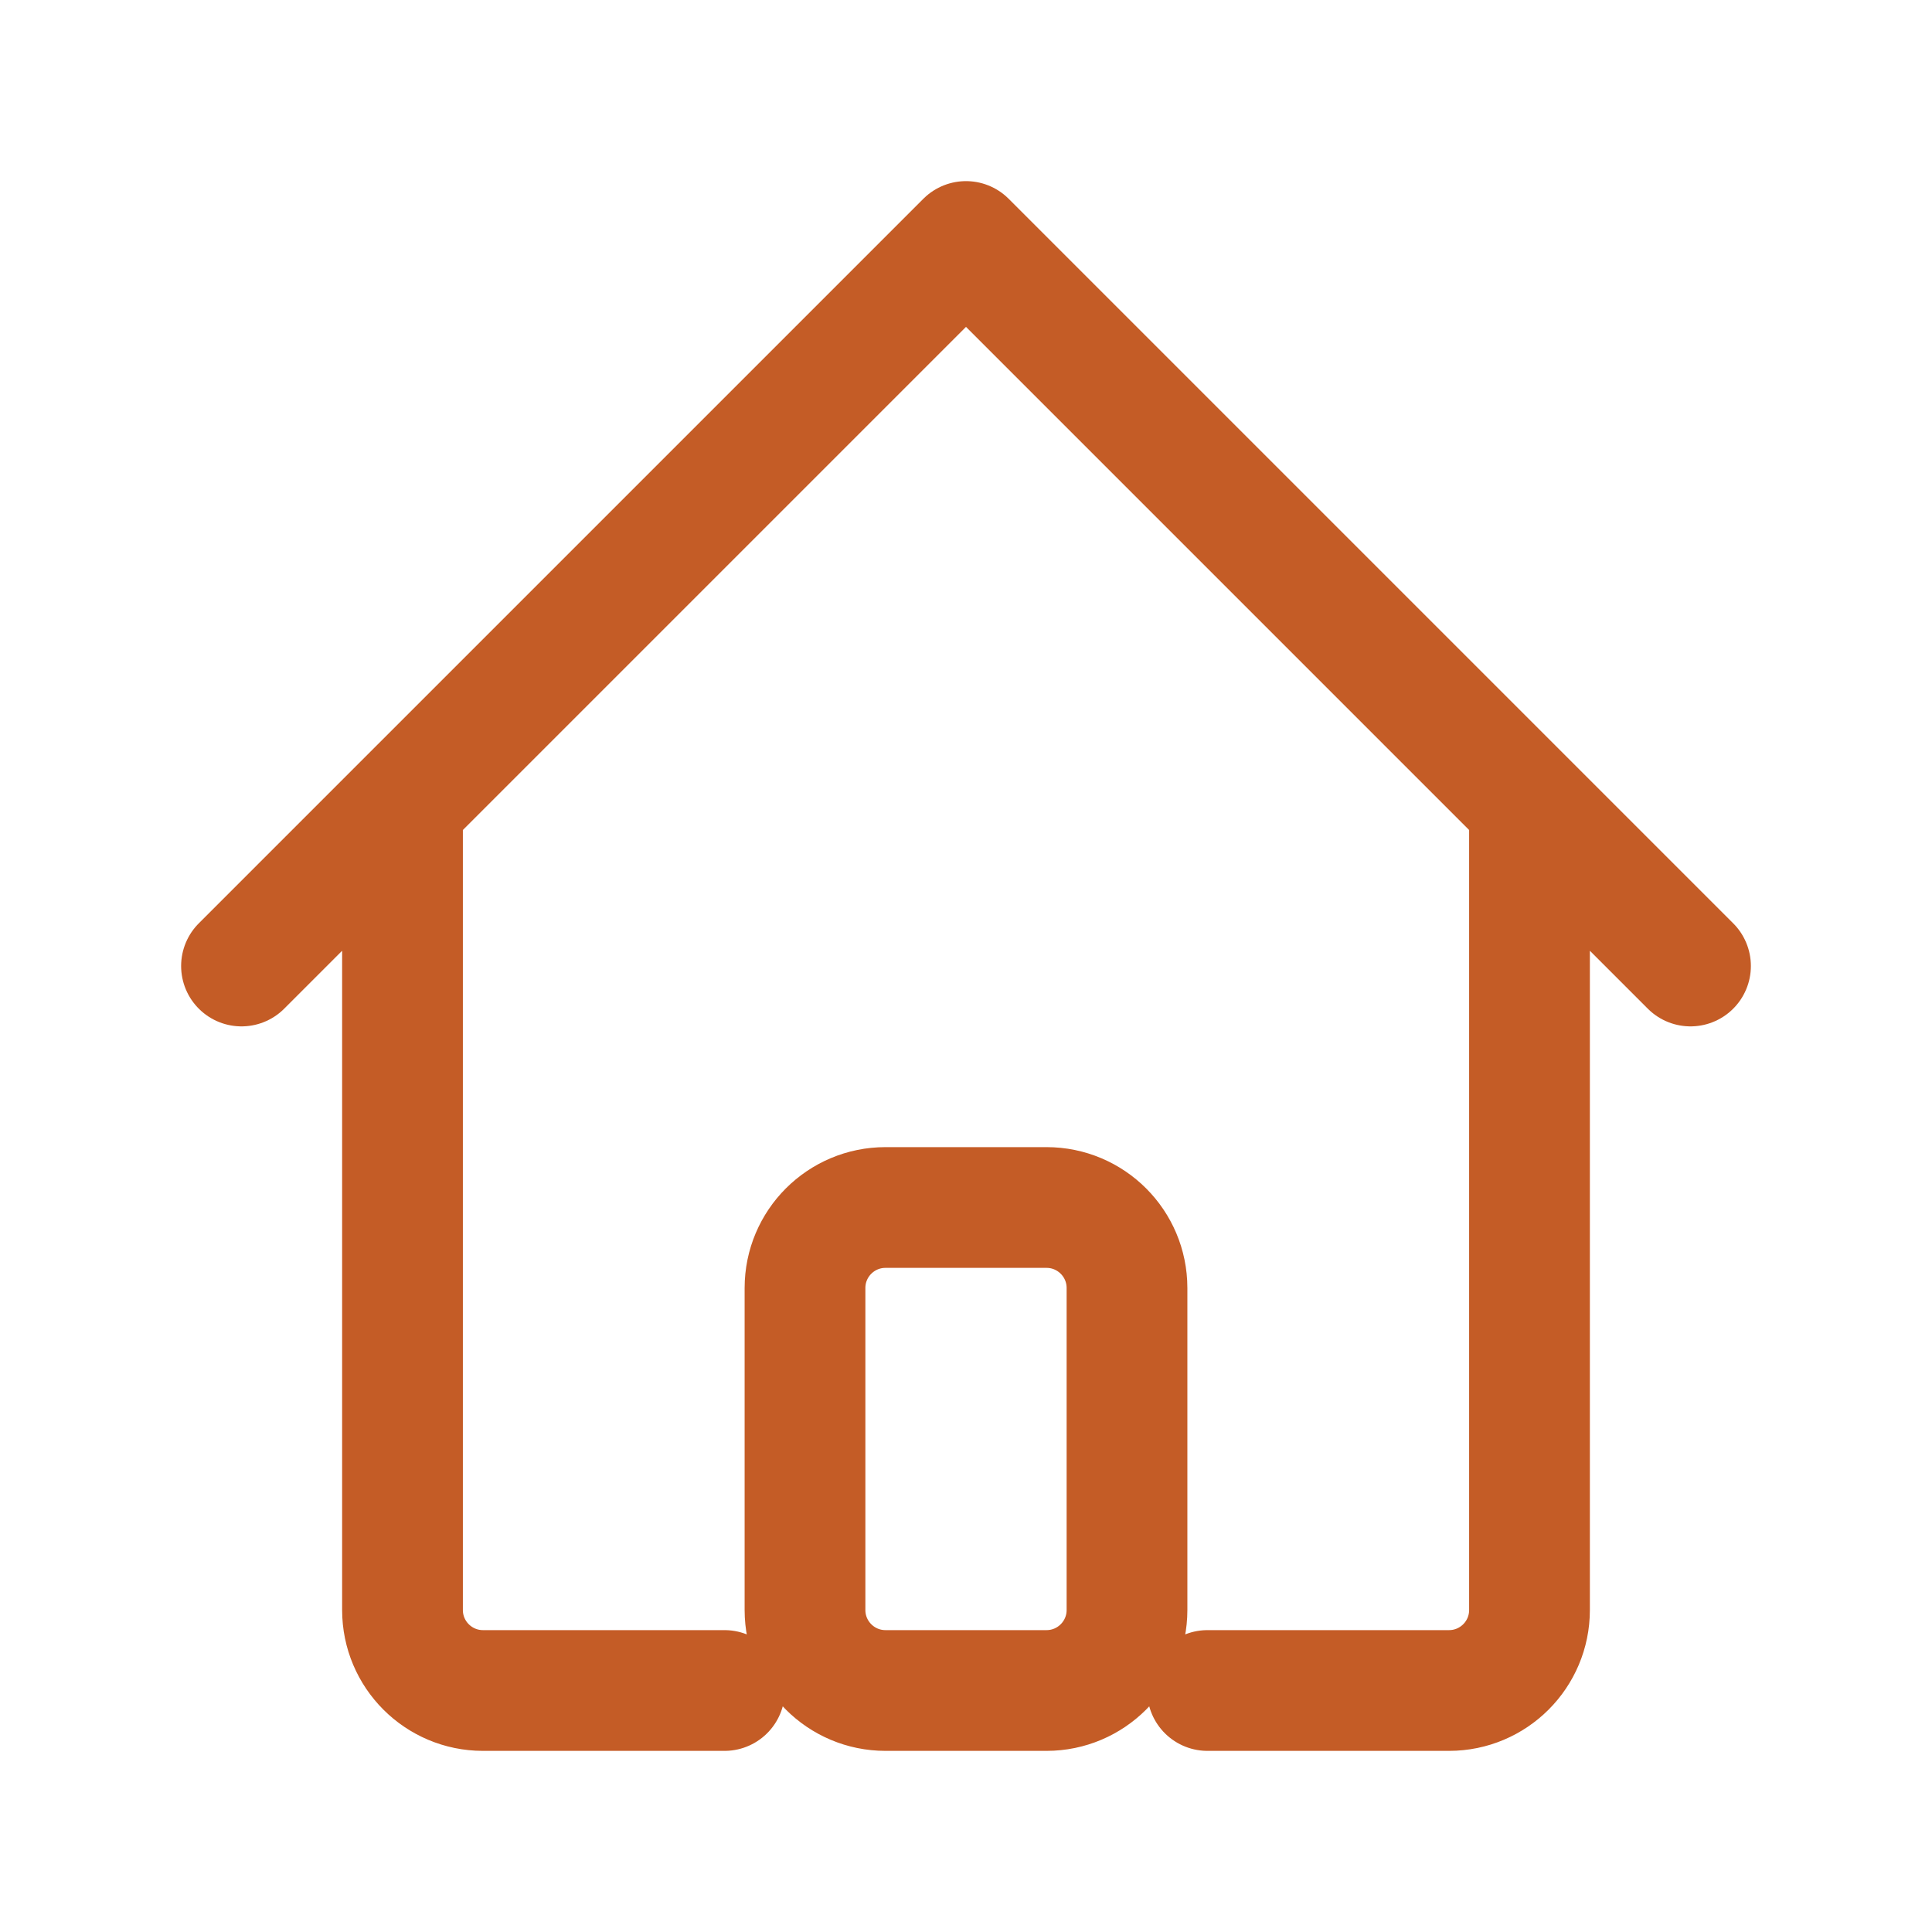
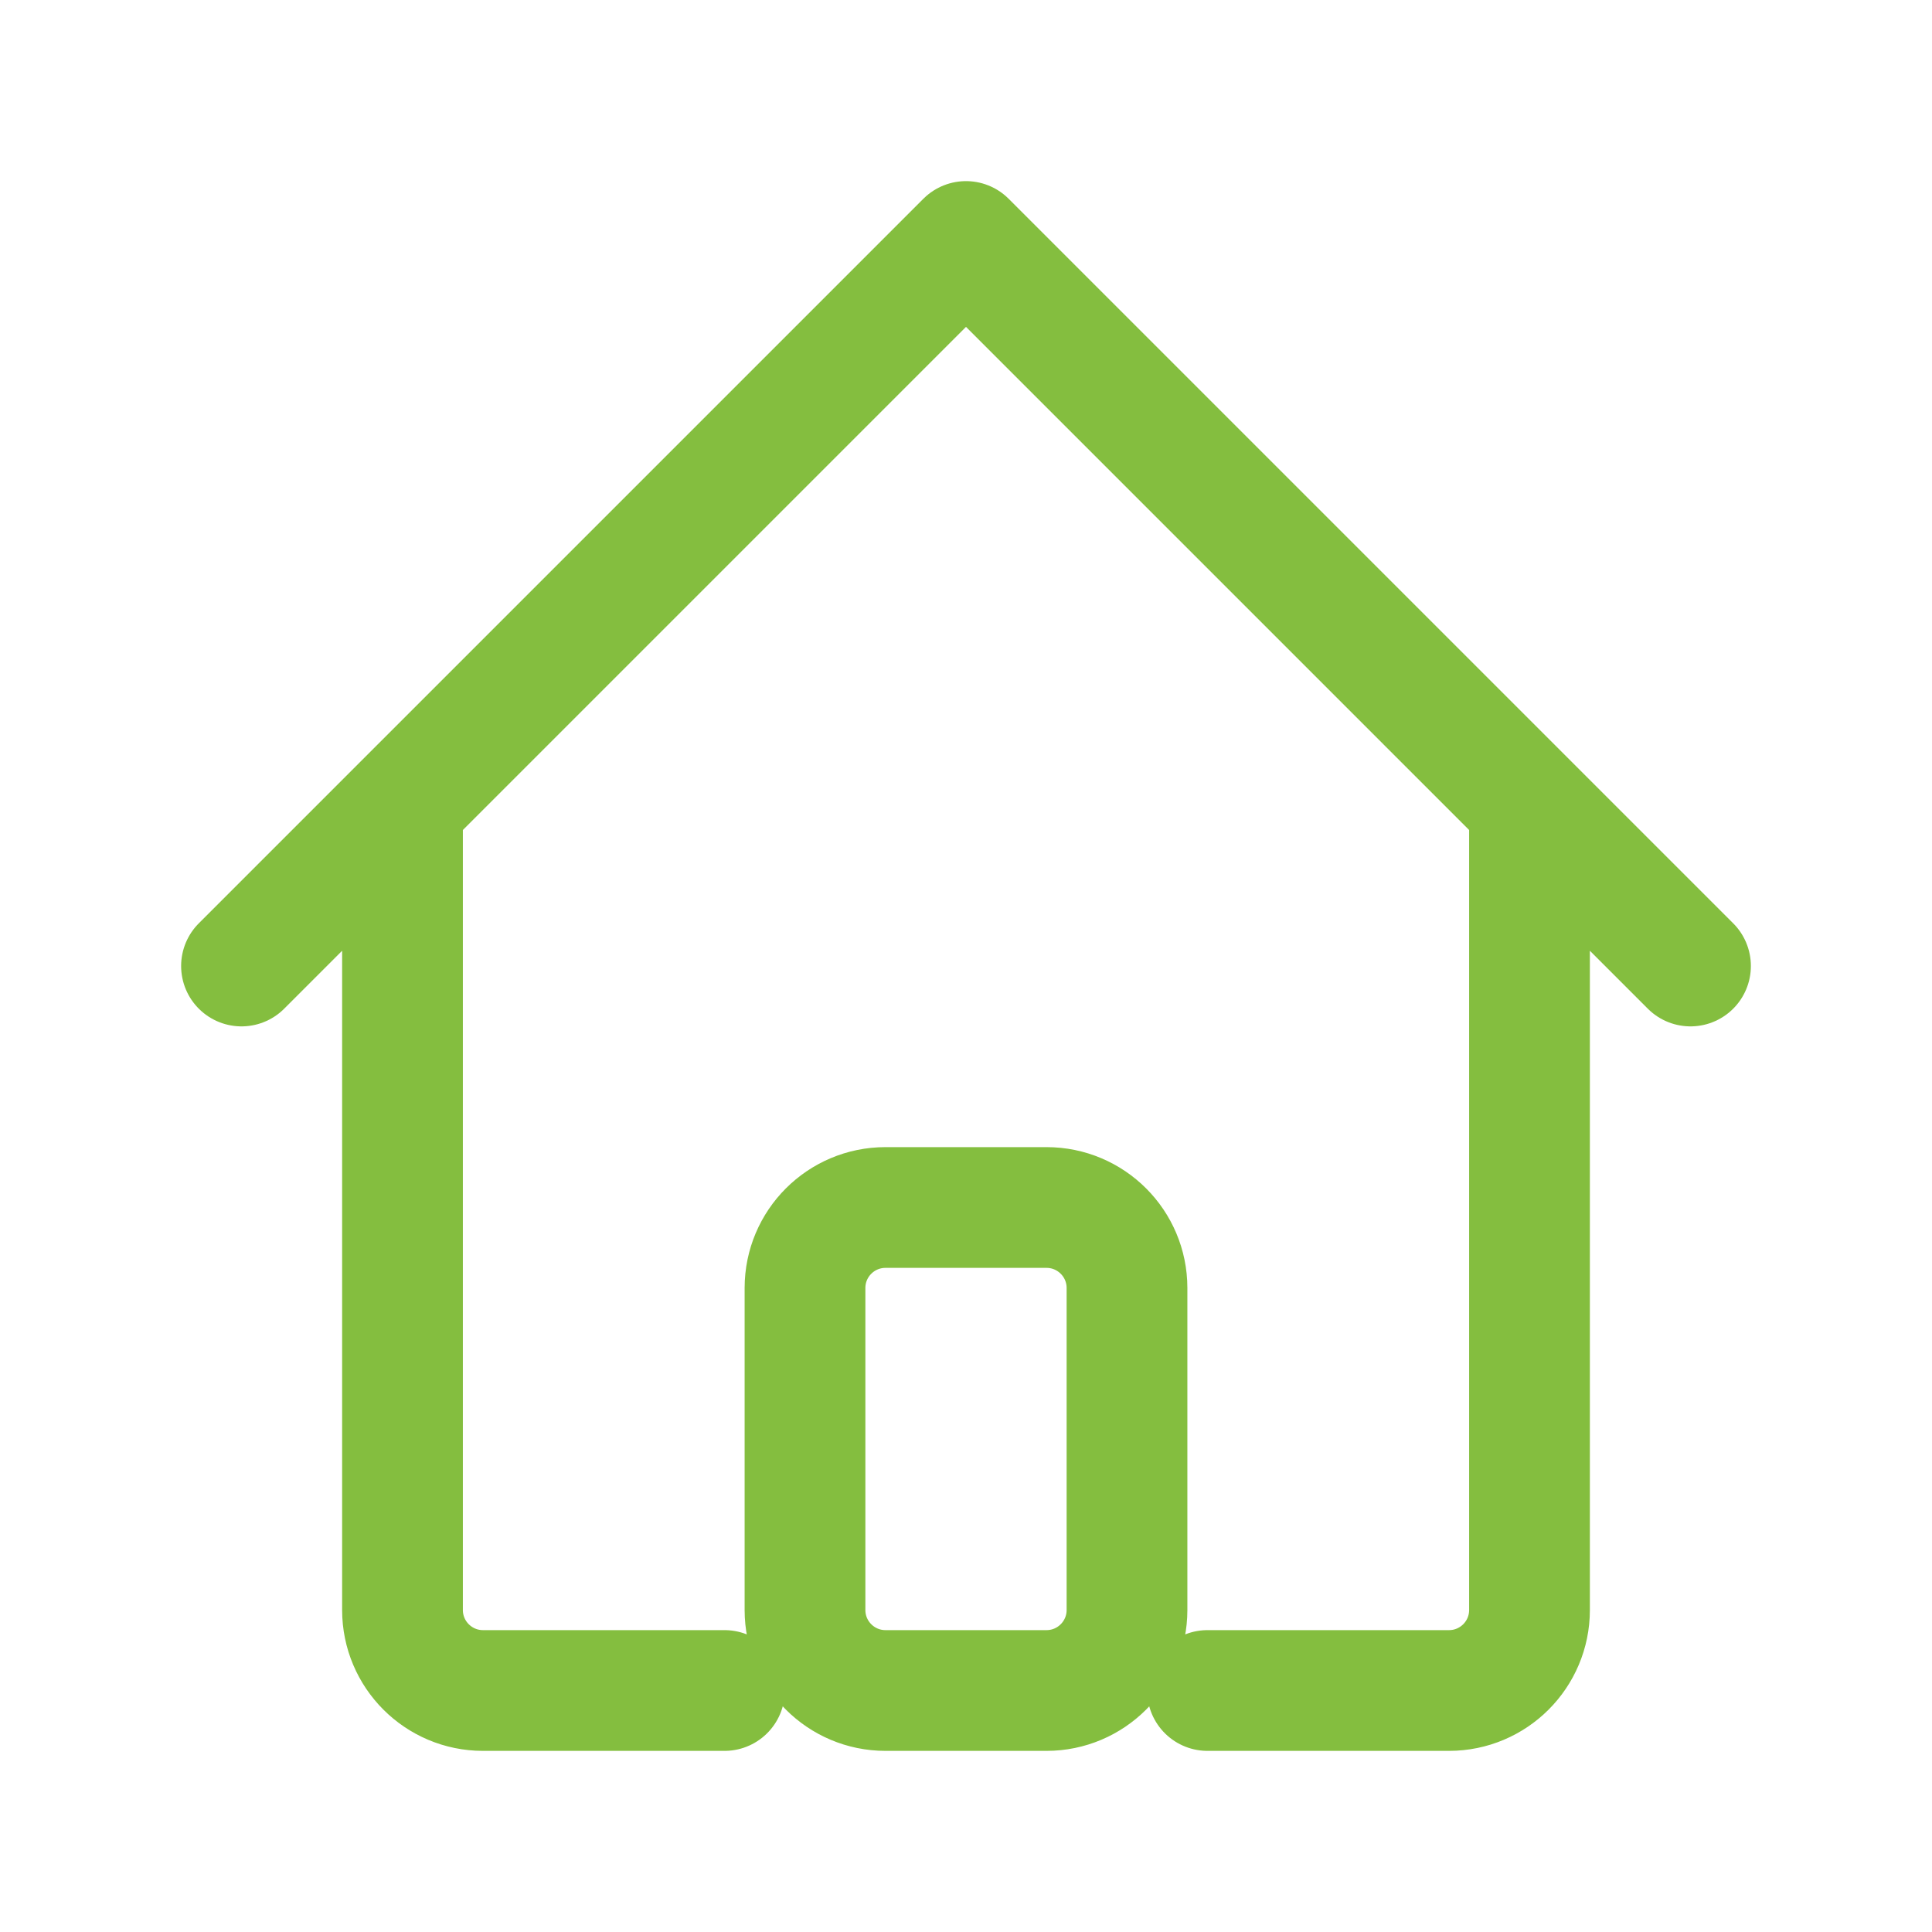
- <svg xmlns="http://www.w3.org/2000/svg" fill="none" viewBox="0 0 24 24" stroke="#c45c26" stroke-width="1.5">
+ <svg xmlns="http://www.w3.org/2000/svg" fill="none" viewBox="0 0 24 24" stroke="#84be3f" stroke-width="1.5">
  <path stroke-linecap="round" stroke-linejoin="round" d="M3 12l2-2m0 0l7-7 7 7M5 10v10a1 1 0 001 1h3m10-11l2 2m-2-2v10a1 1 0 01-1 1h-3m-4 0a1 1 0 01-1-1v-4a1 1 0 011-1h2a1 1 0 011 1v4a1 1 0 01-1 1h-2z" />
</svg>
